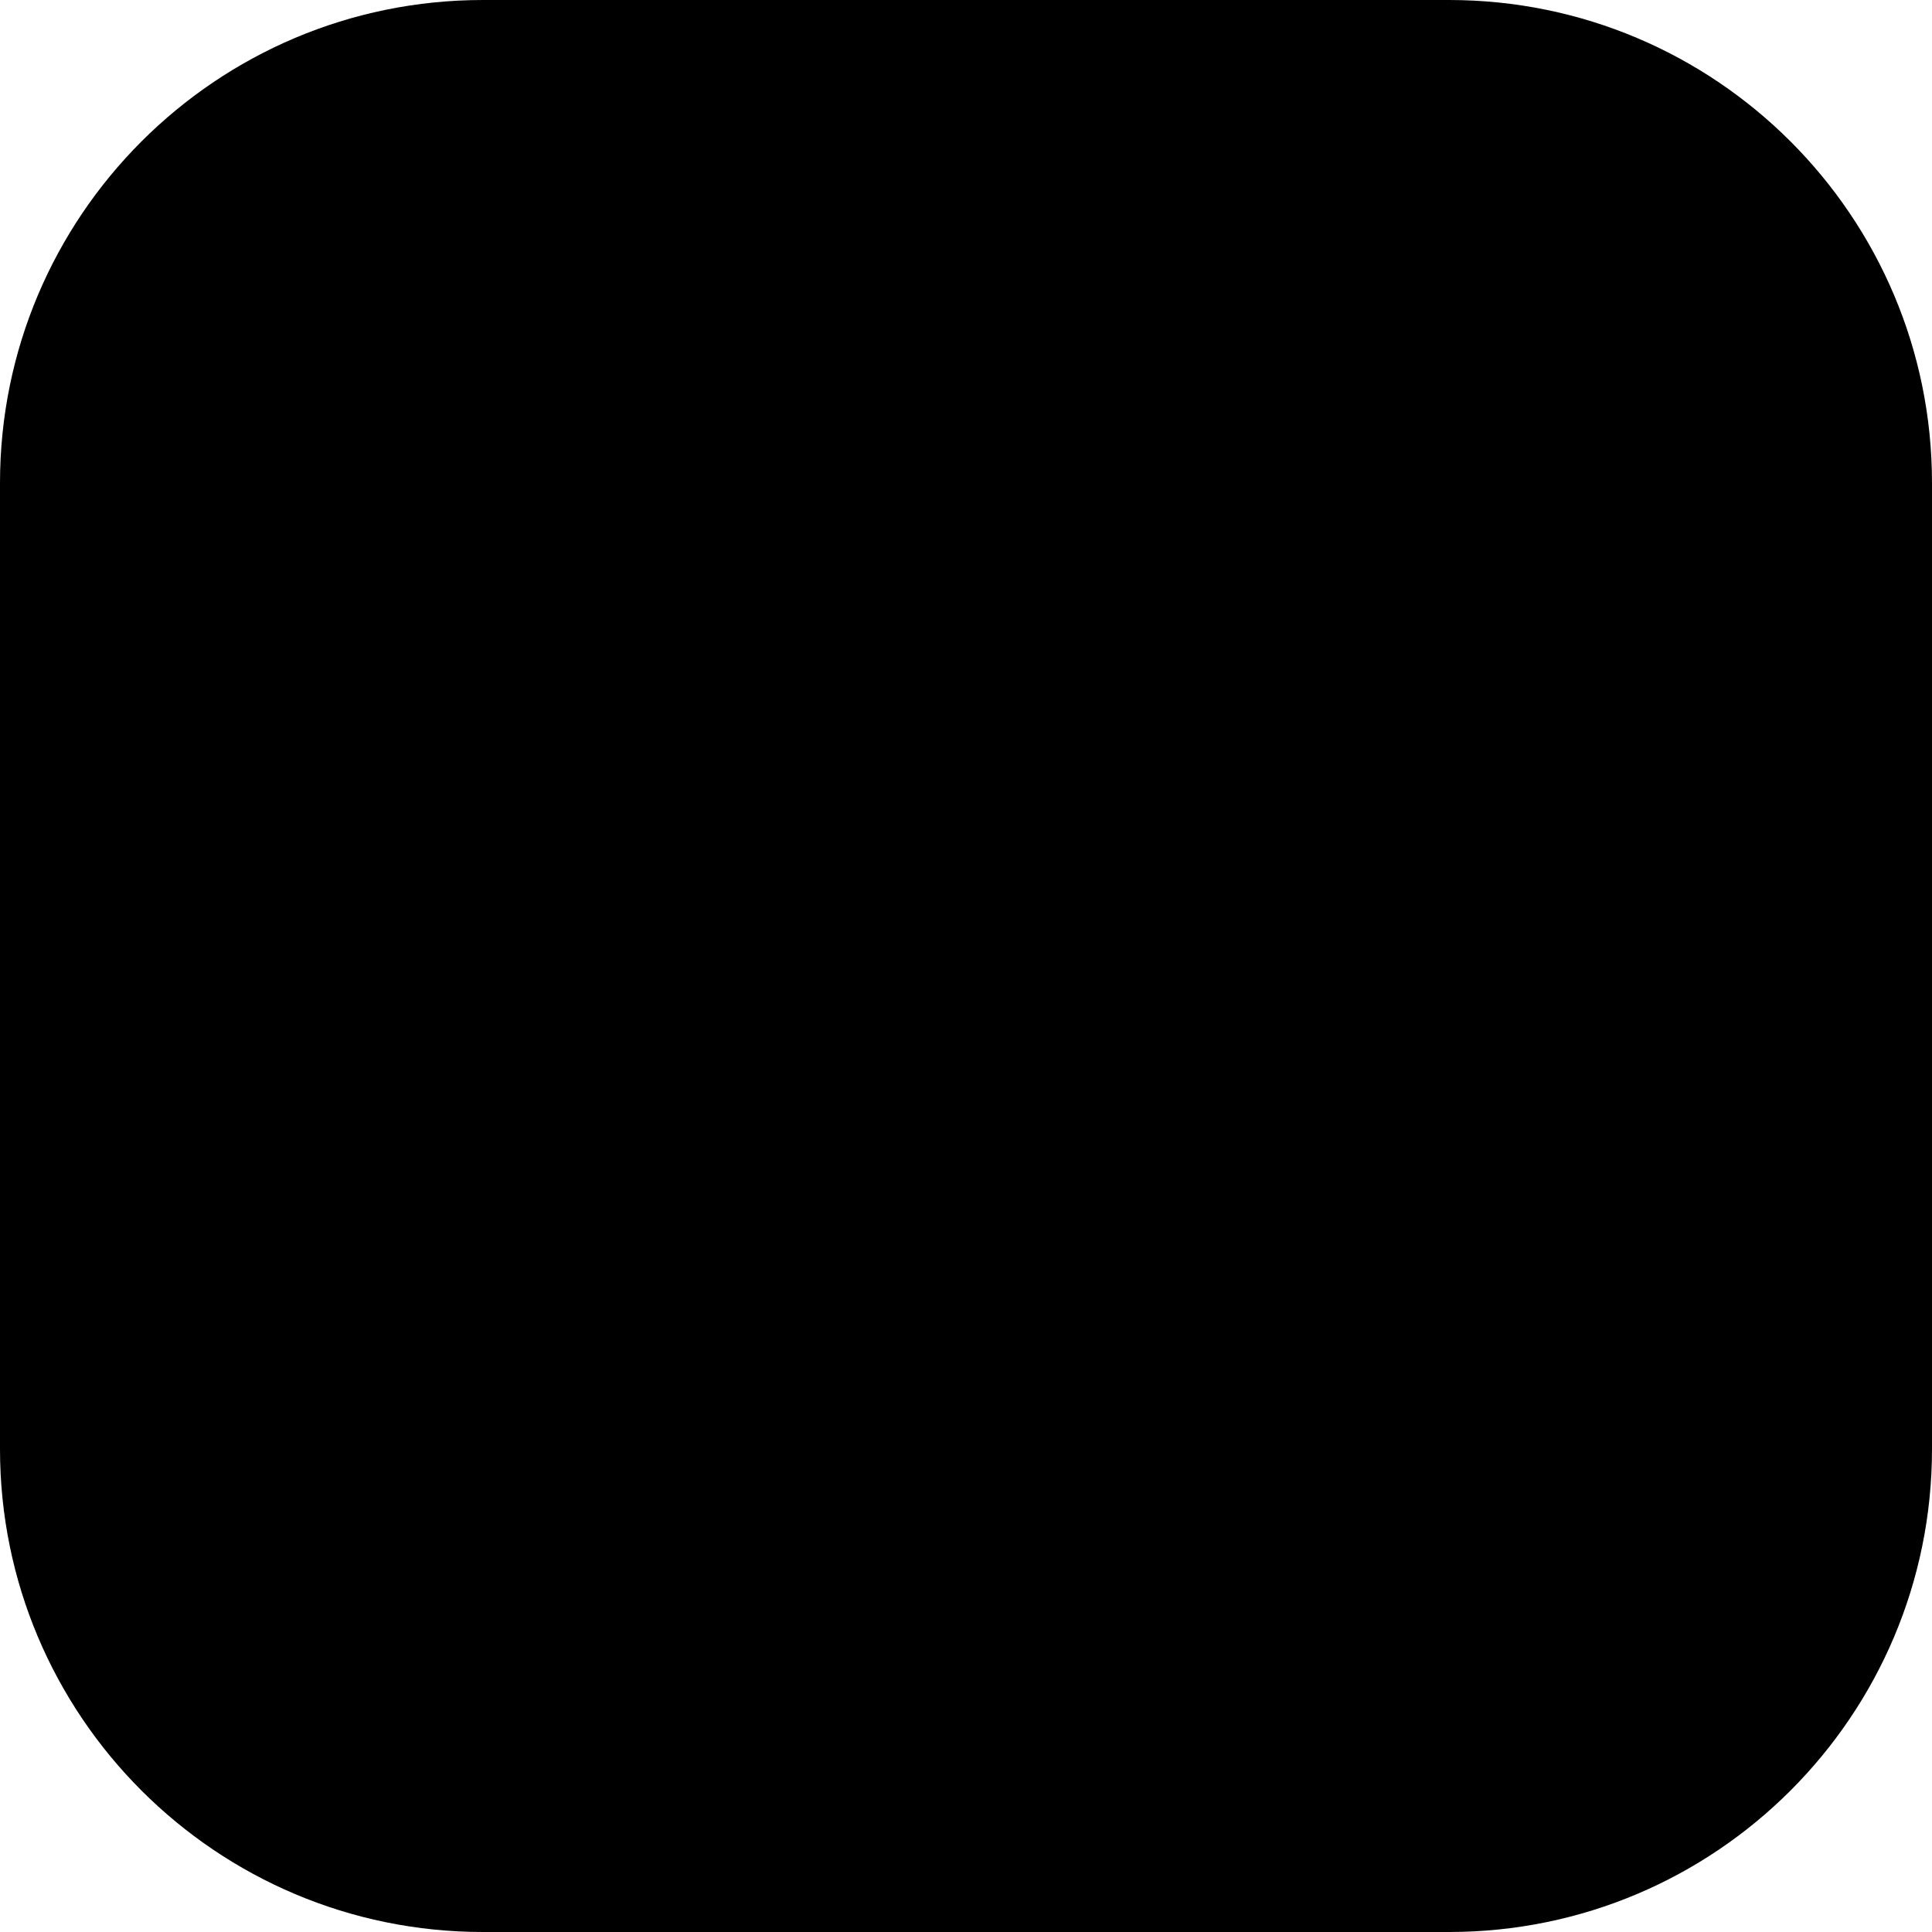
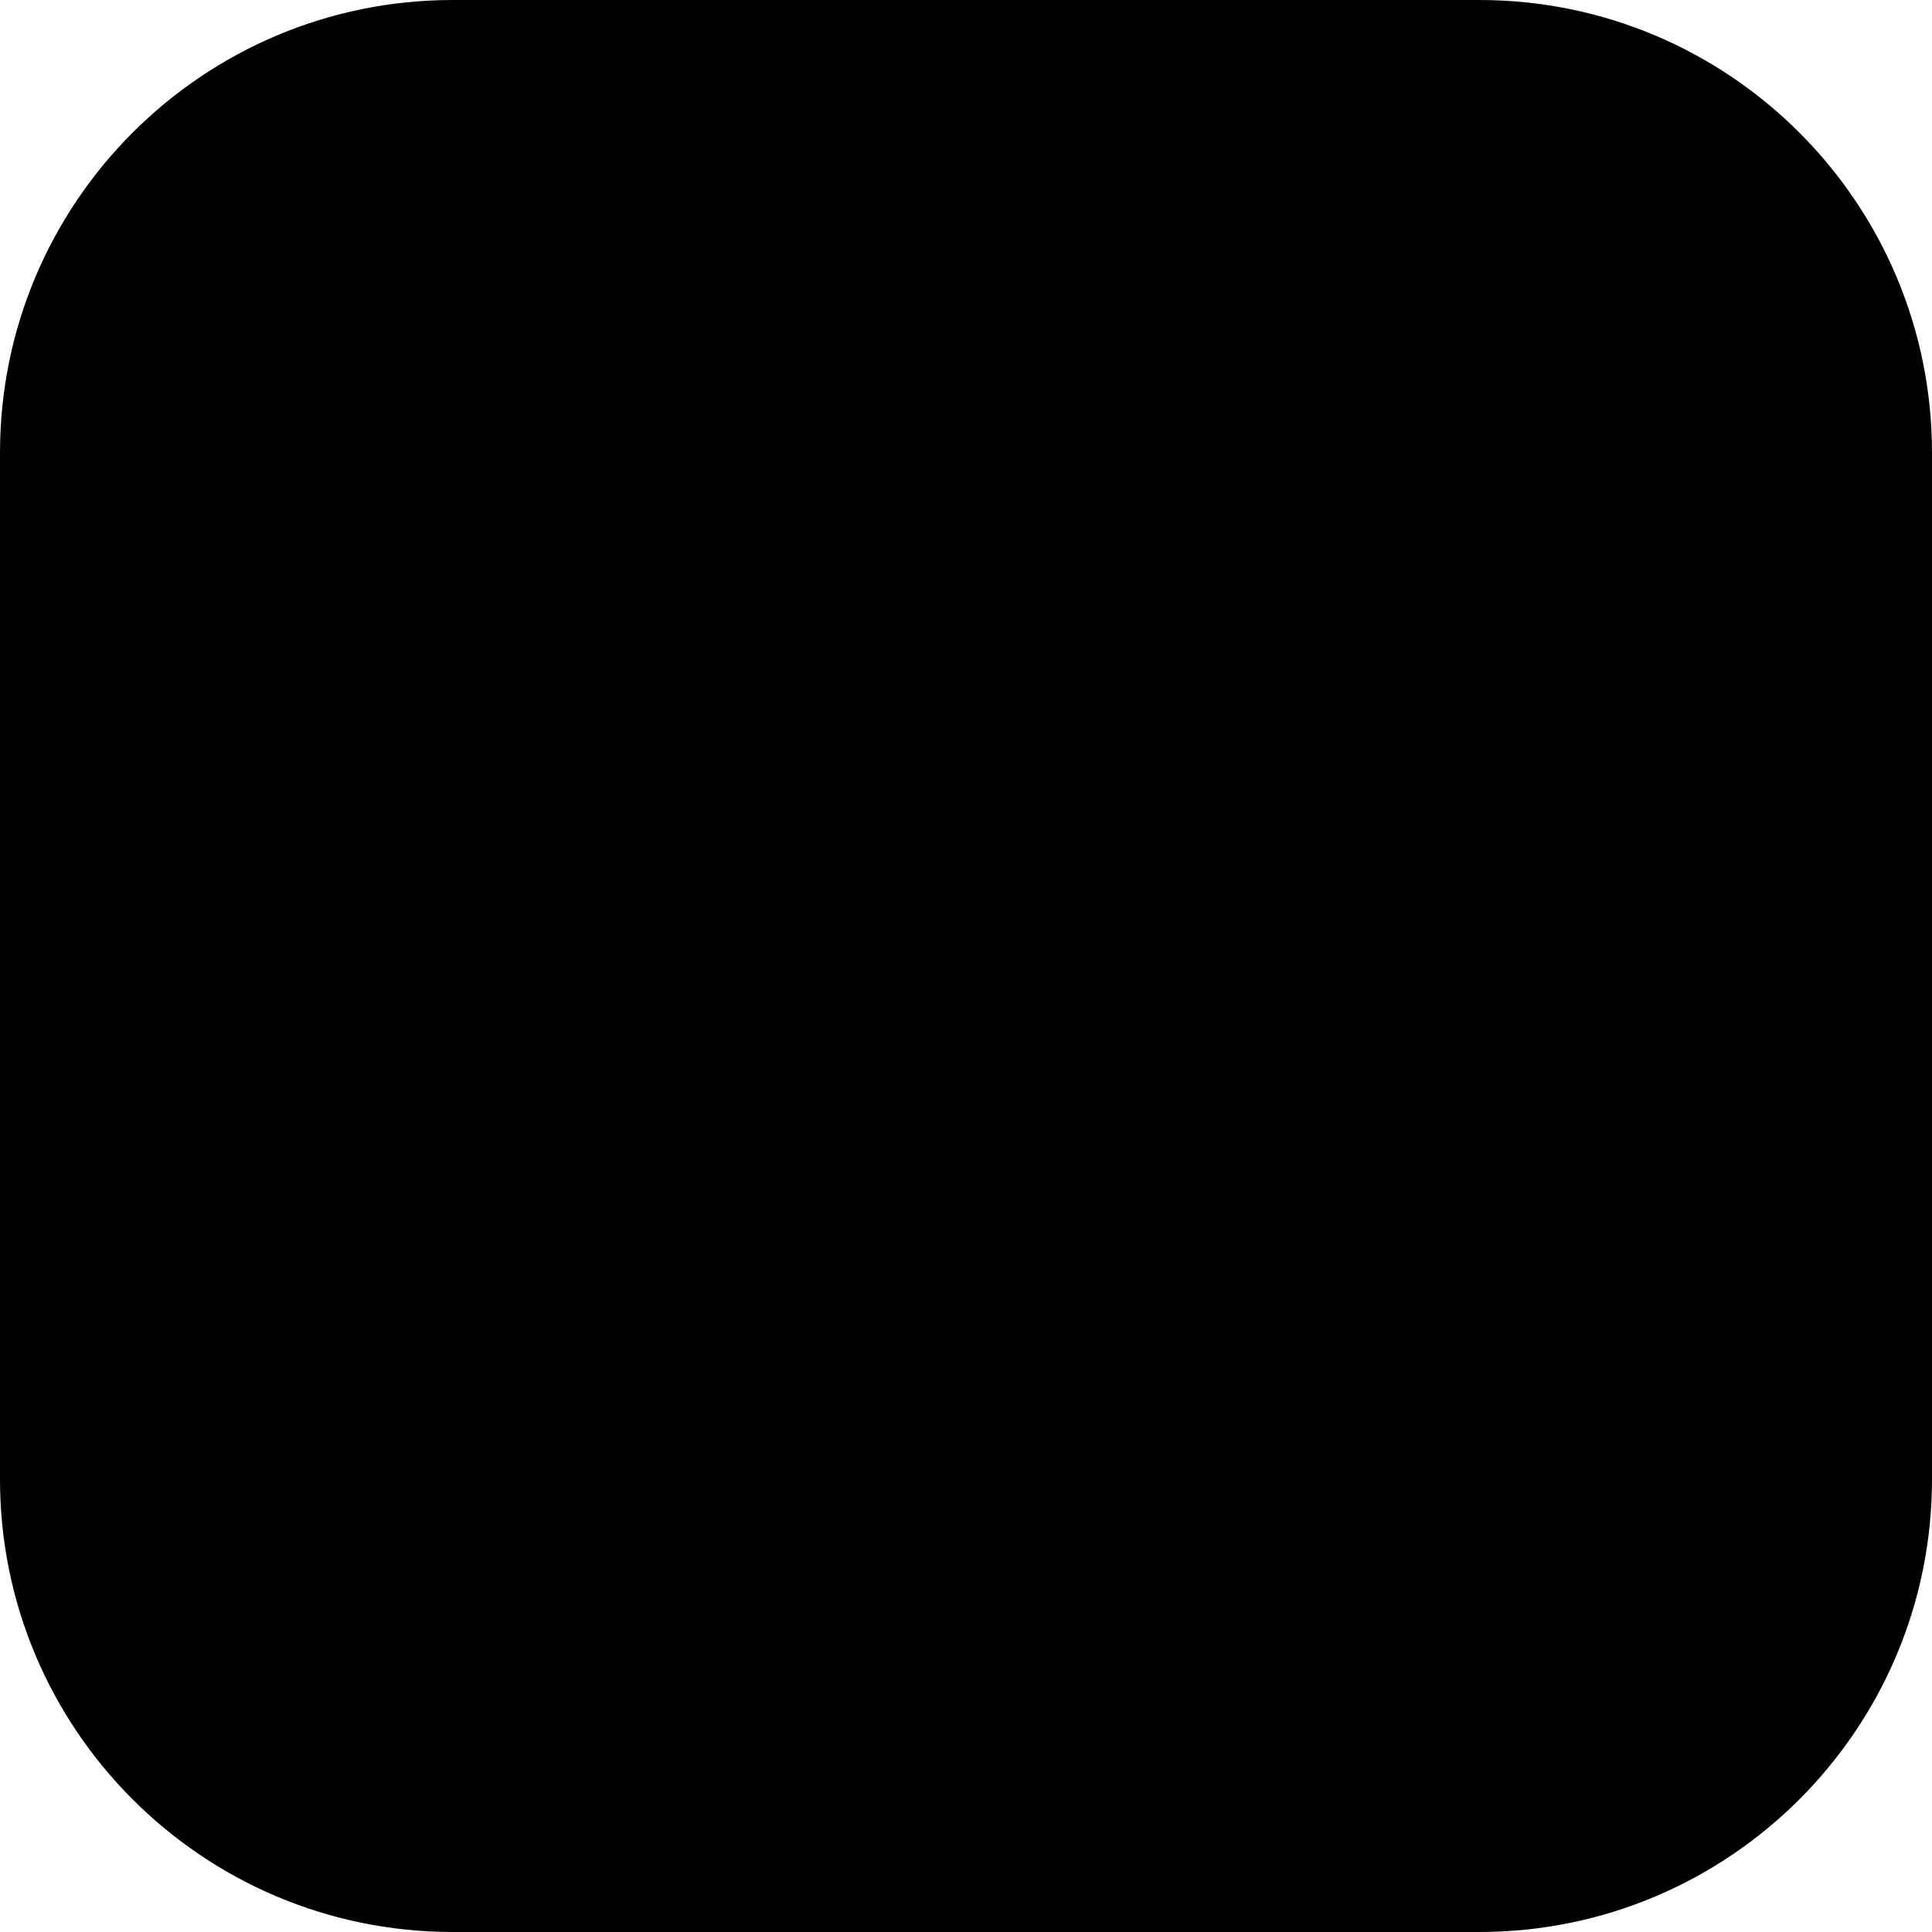
- <svg xmlns="http://www.w3.org/2000/svg" width="64" height="64" viewBox="0 0 64 64">
-   <rect width="64" height="64" rx="16" fill="oklch(0.16 0.014 285)" />
-   <circle cx="30" cy="34" r="18" fill="oklch(0.245 0.04 285)" />
-   <circle cx="30" cy="34" r="6" fill="oklch(0.66 0.13 285)" />
-   <path d="M39 17v24.5c0 4.1-3.2 7.5-7.5 7.5-3 0-5.5-1.8-5.5-4.4s2.5-4.5 5.7-4.5c1.4 0 2.7.3 3.8 1V22l13-3.2v6.6L39 27.8" fill="none" stroke="oklch(0.91 0.035 285)" stroke-linecap="round" stroke-linejoin="round" stroke-width="4.5" />
-   <path d="M16 23c3.4-3.1 7.2-4.7 11.4-4.8" fill="none" stroke="oklch(0.74 0.095 205)" stroke-linecap="round" stroke-width="3" />
+ <svg xmlns="http://www.w3.org/2000/svg" viewBox="0 0 512 512" role="img" aria-labelledby="title">
+   <defs>
+     <linearGradient id="core" x1="96" y1="72" x2="416" y2="440" gradientUnits="userSpaceOnUse">
+       <stop offset="0" stop-color="oklch(0.29 0.033 292)" />
+       <stop offset="1" stop-color="oklch(0.16 0.018 282)" />
+     </linearGradient>
+   </defs>
+   <rect width="512" height="512" rx="120" fill="url(#core)" />
+   <rect x="42" y="42" width="428" height="428" rx="100" fill="none" stroke="oklch(0.82 0.13 298 / 0.24)" stroke-width="2" />
+   <circle cx="244" cy="252" r="126" fill="none" stroke="oklch(0.72 0.16 298)" stroke-width="22" stroke-linecap="round" stroke-dasharray="470 260" transform="rotate(134 244 252)" />
+   <circle cx="338" cy="153" r="27" fill="oklch(0.74 0.15 298)" />
+   <path d="M222 164c15 50 45 80 95 95-50 15-80 45-95 95-15-50-45-80-95-95 50-15 80-45 95-95Z" fill="oklch(0.98 0.006 90)" />
+   <path d="M332 252v78M372 226v130M412 272v42" fill="none" stroke="oklch(0.78 0.155 298)" stroke-width="24" stroke-linecap="round" />
+   <circle cx="338" cy="153" r="8" fill="oklch(0.24 0.03 292)" />
</svg>
